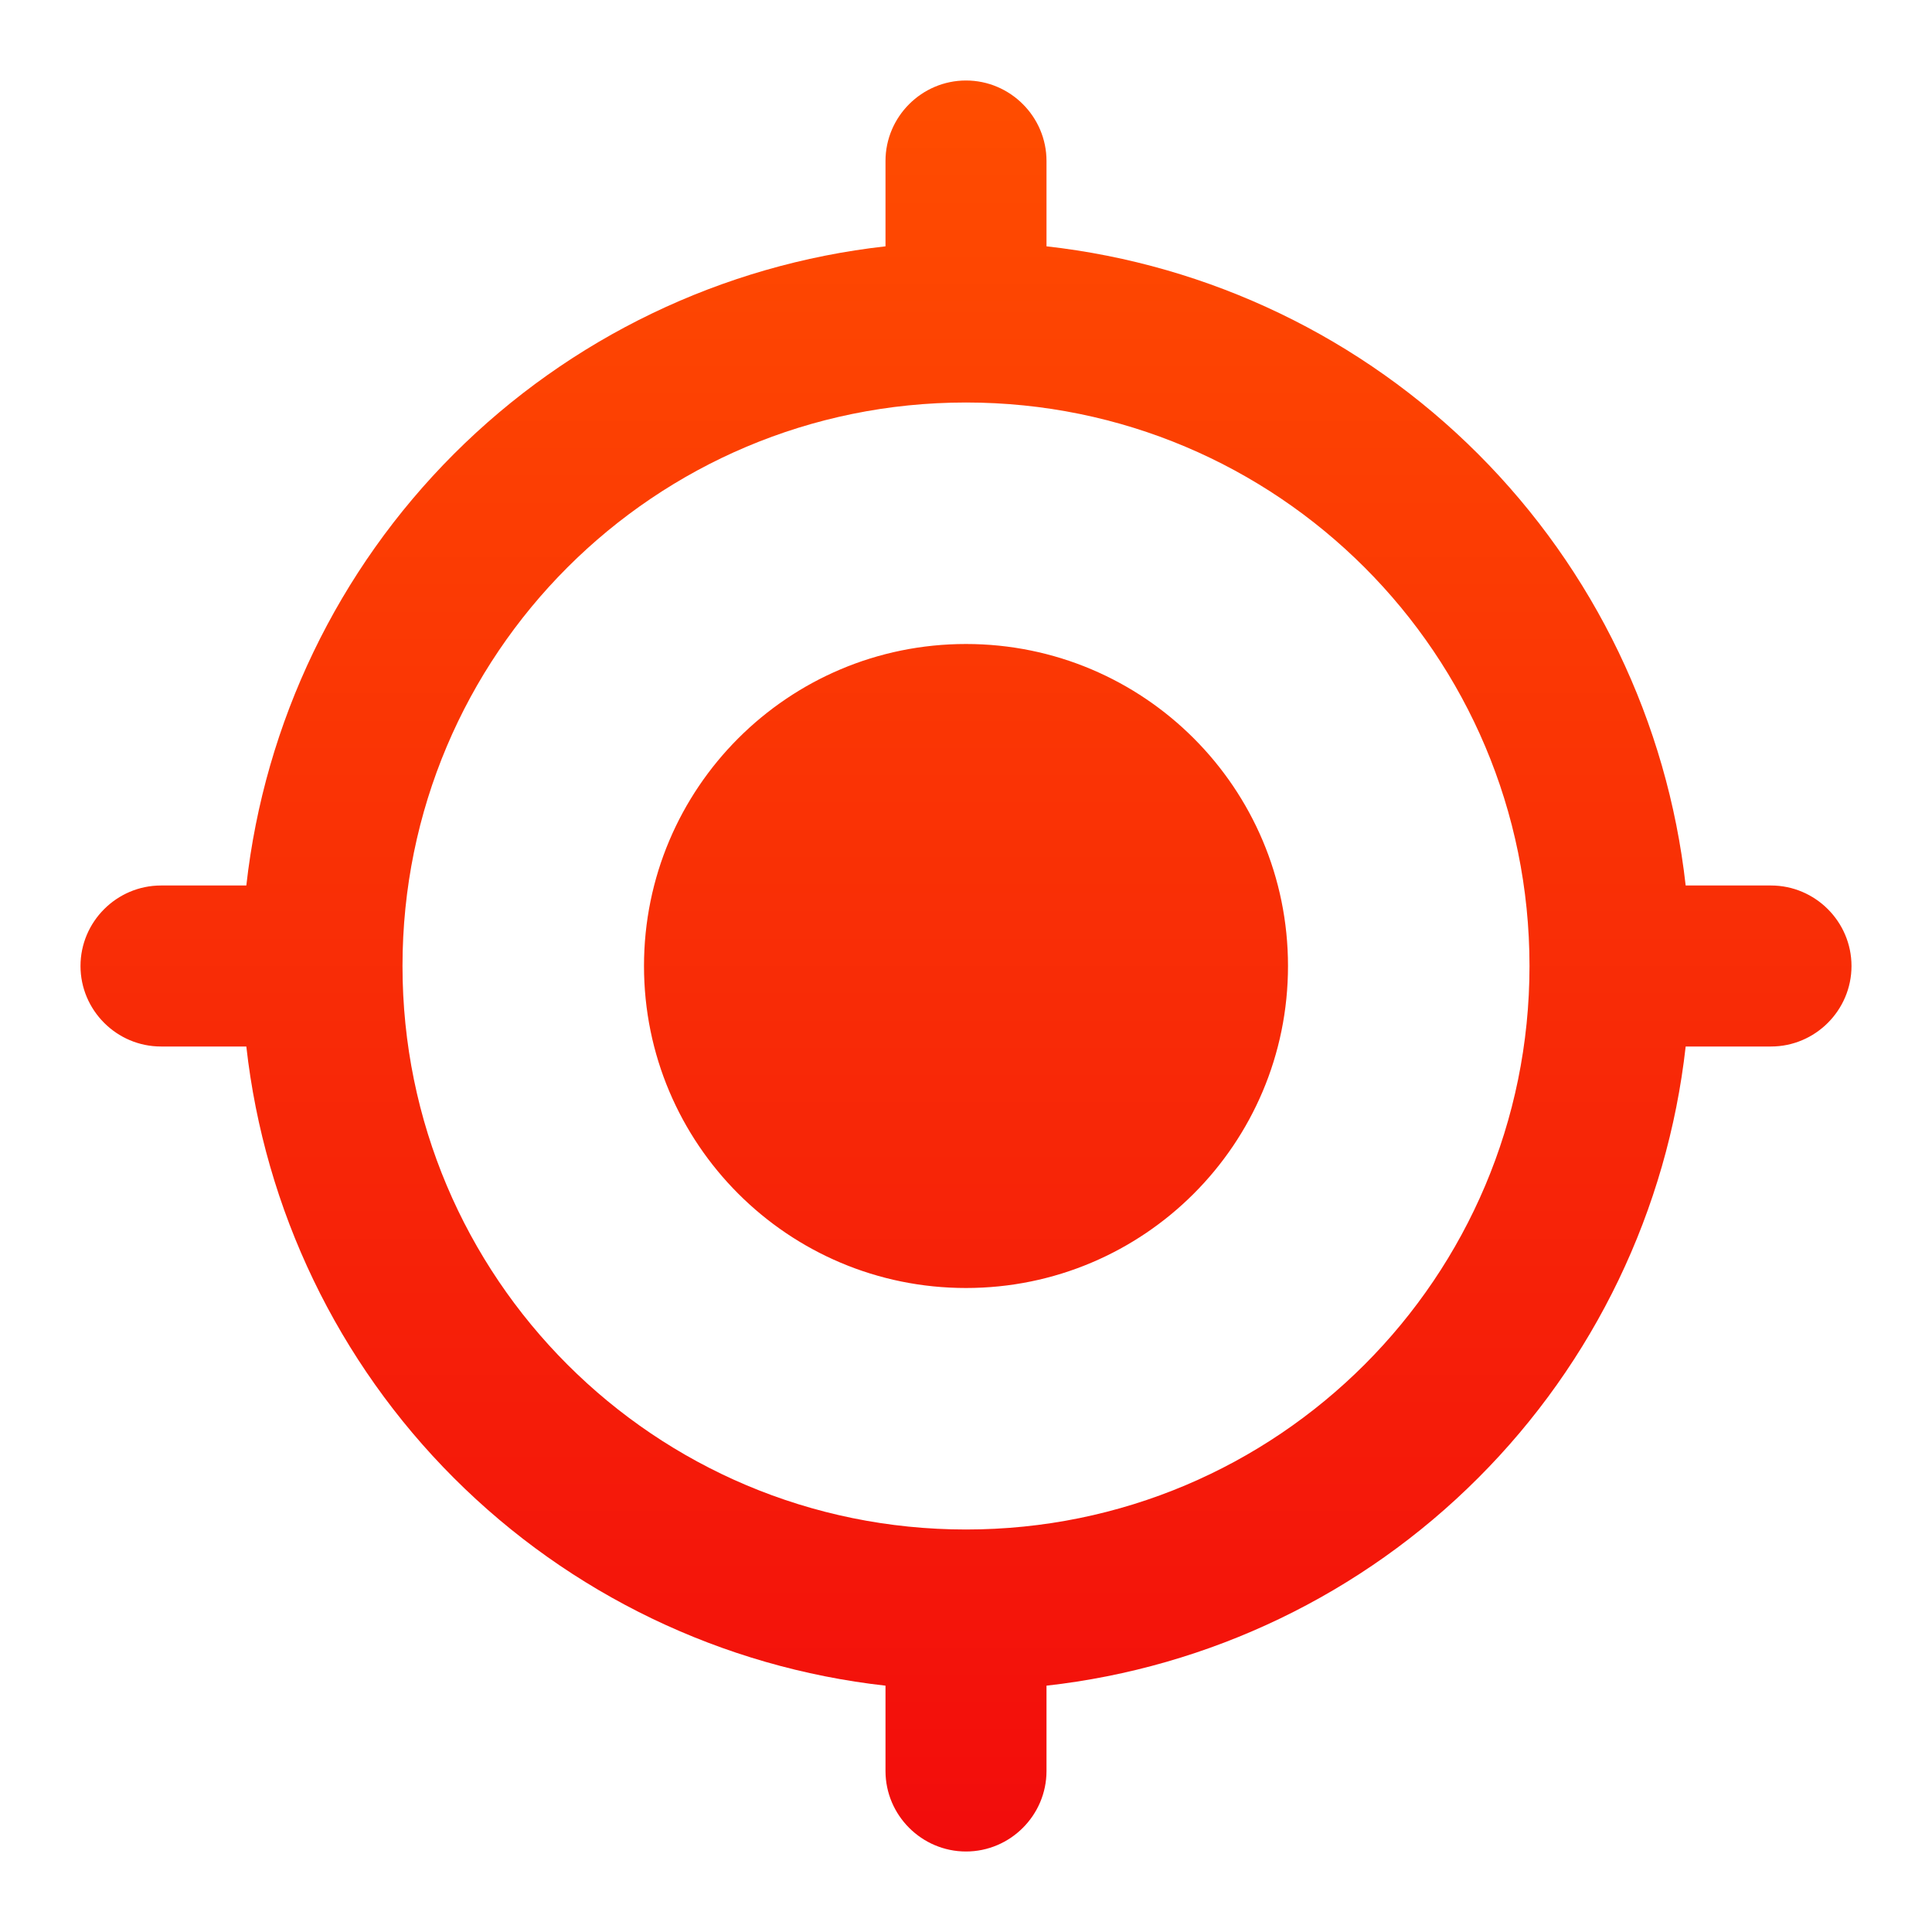
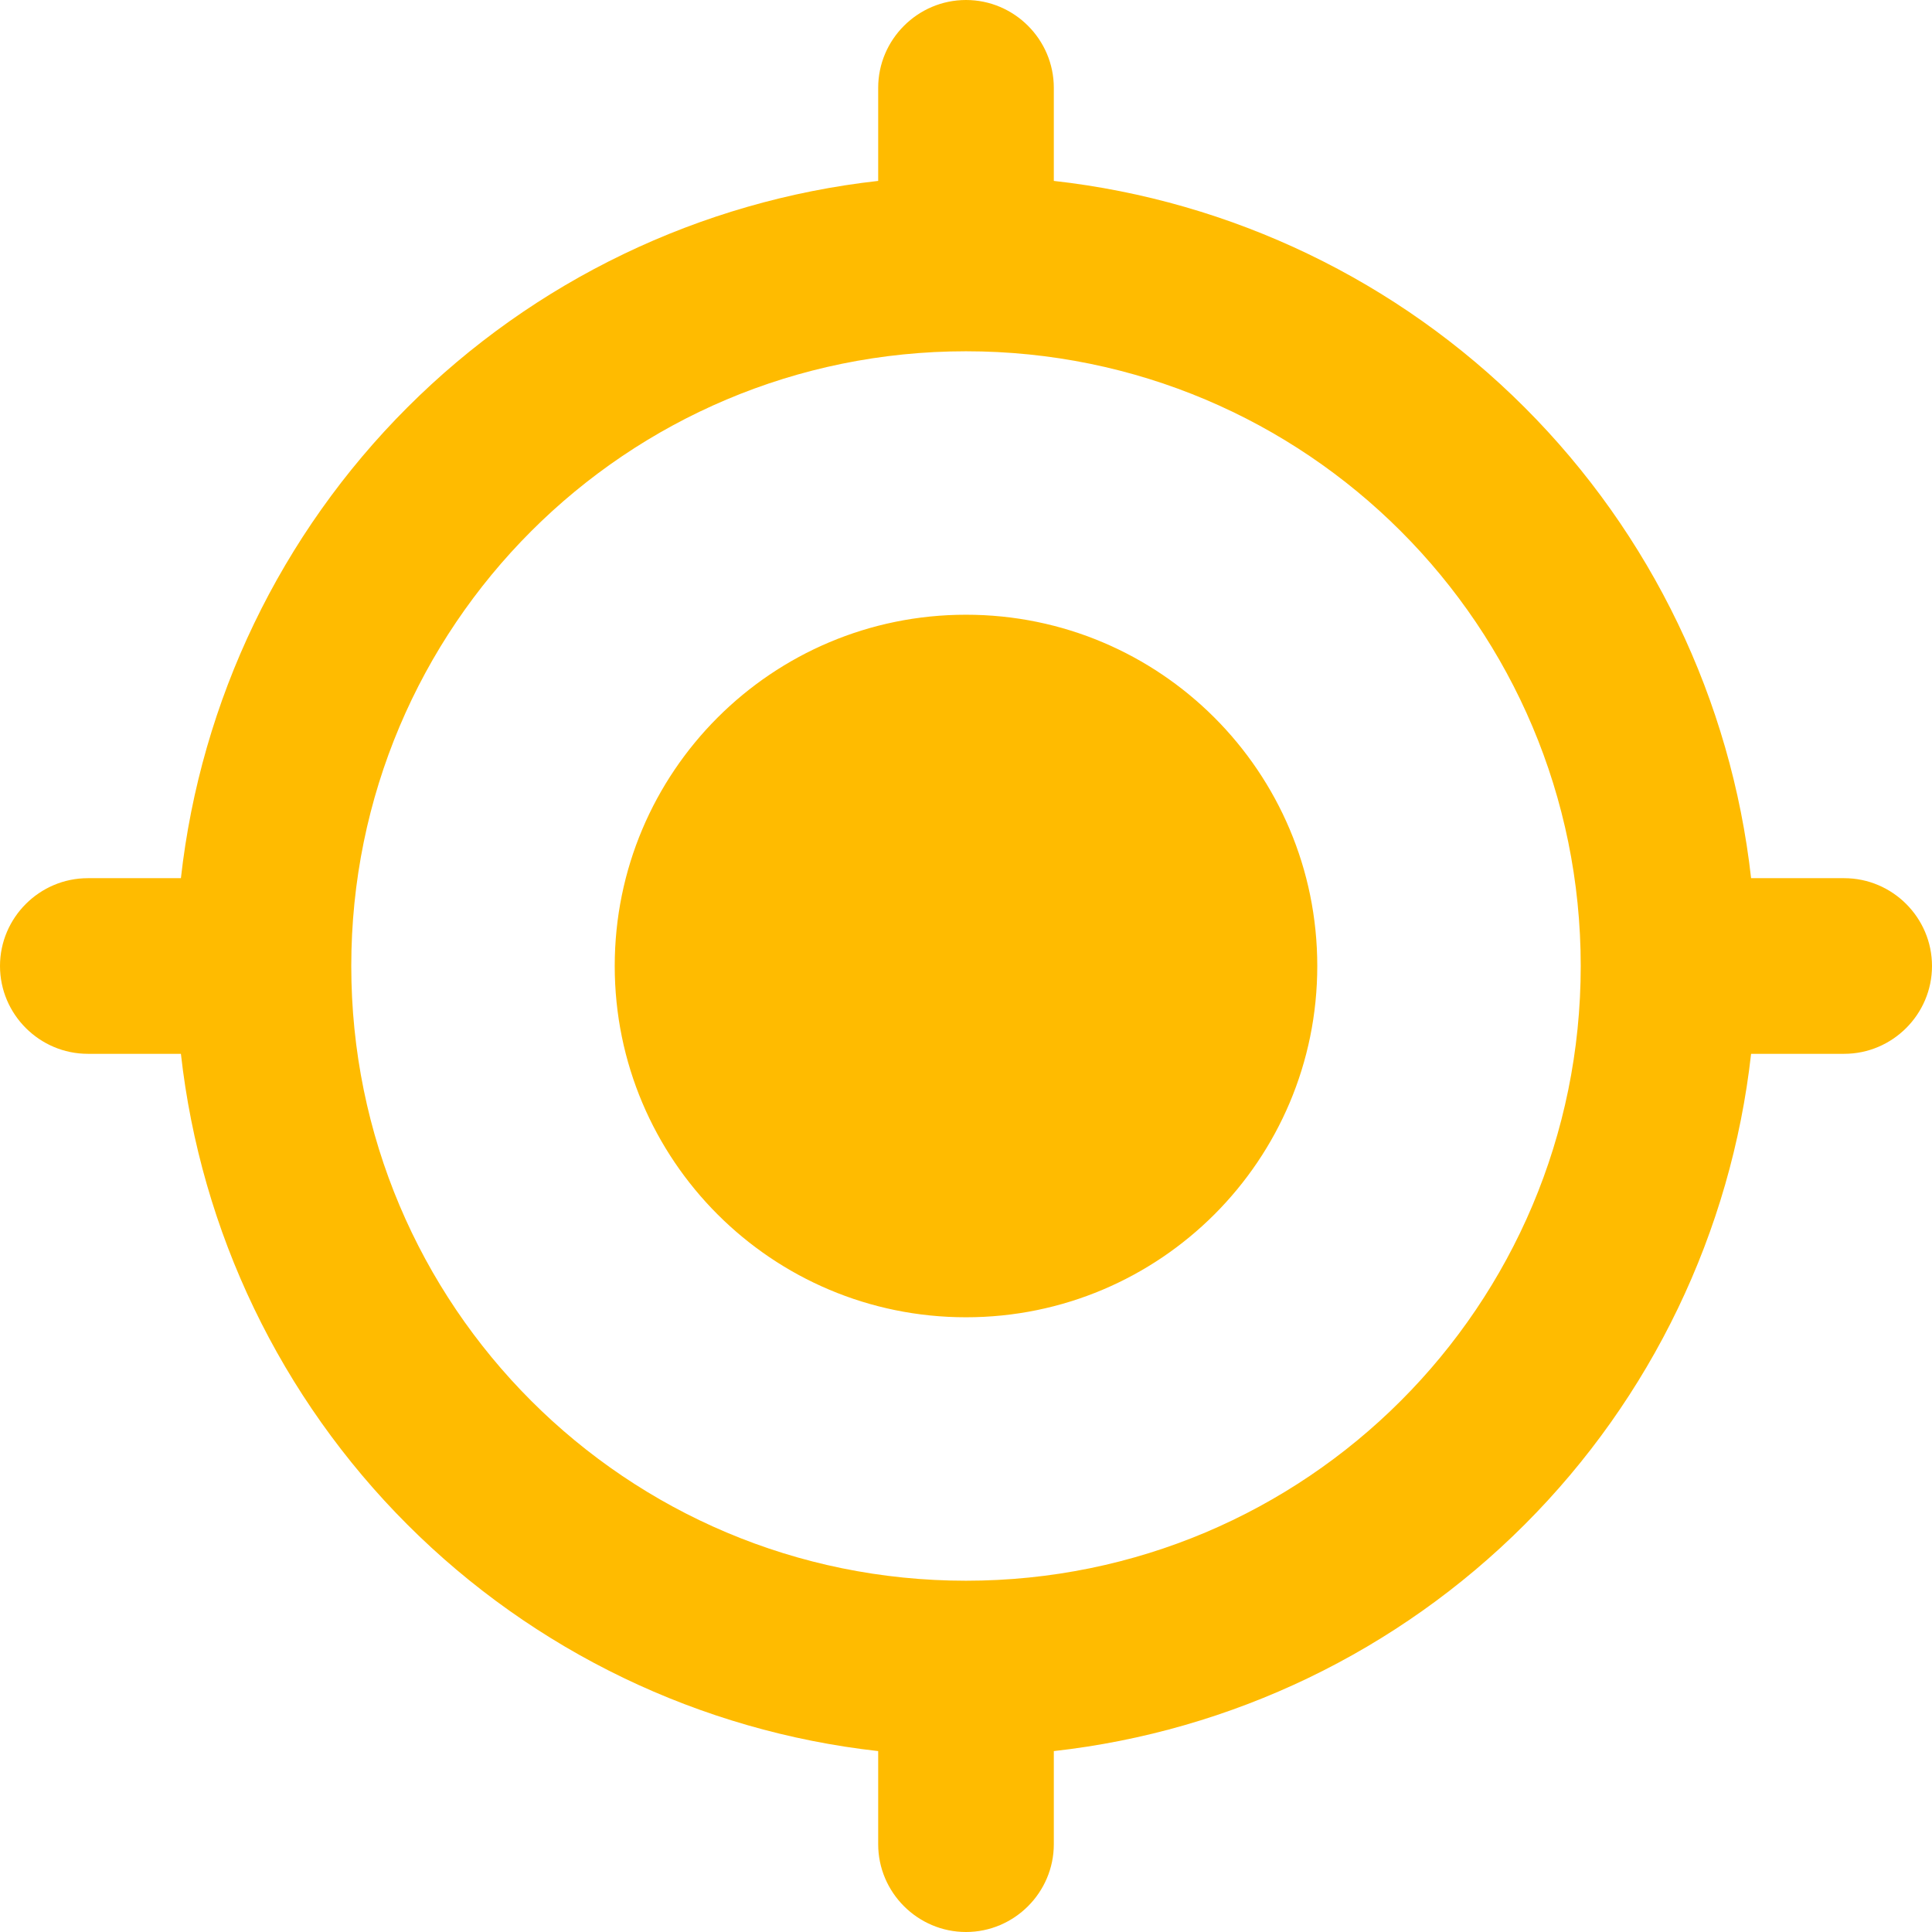
- <svg xmlns="http://www.w3.org/2000/svg" width="24" height="24" viewBox="0 0 24 24" fill="none">
-   <path d="M12 8C9.79 8 8 9.79 8 12C8 14.21 9.79 16 12 16C14.21 16 16 14.21 16 12C16 9.79 14.21 8 12 8ZM20.94 11C20.713 8.972 19.804 7.082 18.361 5.639C16.919 4.196 15.028 3.287 13 3.06V2C13 1.45 12.55 1 12 1C11.45 1 11 1.45 11 2V3.06C8.972 3.287 7.082 4.196 5.639 5.639C4.196 7.082 3.287 8.972 3.06 11H2C1.45 11 1 11.45 1 12C1 12.55 1.45 13 2 13H3.06C3.287 15.028 4.196 16.919 5.639 18.361C7.082 19.804 8.972 20.713 11 20.94V22C11 22.55 11.45 23 12 23C12.55 23 13 22.55 13 22V20.94C15.028 20.713 16.919 19.804 18.361 18.361C19.804 16.919 20.713 15.028 20.94 13H22C22.55 13 23 12.55 23 12C23 11.45 22.55 11 22 11H20.94V11ZM12 19C8.13 19 5 15.87 5 12C5 8.13 8.13 5 12 5C15.87 5 19 8.13 19 12C19 15.87 15.87 19 12 19Z" fill="url(#paint0_linear)" />
-   <defs>
-     <linearGradient id="paint0_linear" x1="12" y1="1" x2="12" y2="23" gradientUnits="userSpaceOnUse">
-       <stop stop-color="#FF4D00" />
-       <stop offset="1" stop-color="#F20C0C" />
-     </linearGradient>
-   </defs>
+ <svg xmlns="http://www.w3.org/2000/svg" width="22" height="22" viewBox="0 0 22 22" fill="none">
+   <path d="M11 7C8.79 7 7 8.79 7 11C7 13.21 8.79 15 11 15C13.21 15 15 13.21 15 11C15 8.79 13.21 7 11 7ZM19.94 10C19.713 7.972 18.804 6.082 17.361 4.639C15.918 3.196 14.028 2.287 12 2.06V1C12 0.45 11.55 0 11 0C10.45 0 10 0.45 10 1V2.06C7.972 2.287 6.082 3.196 4.639 4.639C3.196 6.082 2.287 7.972 2.06 10H1C0.45 10 0 10.45 0 11C0 11.55 0.45 12 1 12H2.06C2.287 14.028 3.196 15.918 4.639 17.361C6.082 18.804 7.972 19.713 10 19.94V21C10 21.55 10.45 22 11 22C11.55 22 12 21.55 12 21V19.94C14.028 19.713 15.918 18.804 17.361 17.361C18.804 15.918 19.713 14.028 19.94 12H21C21.55 12 22 11.55 22 11C22 10.45 21.55 10 21 10H19.94ZM11 18C7.13 18 4 14.87 4 11C4 7.13 7.13 4 11 4C14.87 4 18 7.13 18 11C18 14.87 14.87 18 11 18Z" fill="#FFBB00" />
</svg>
